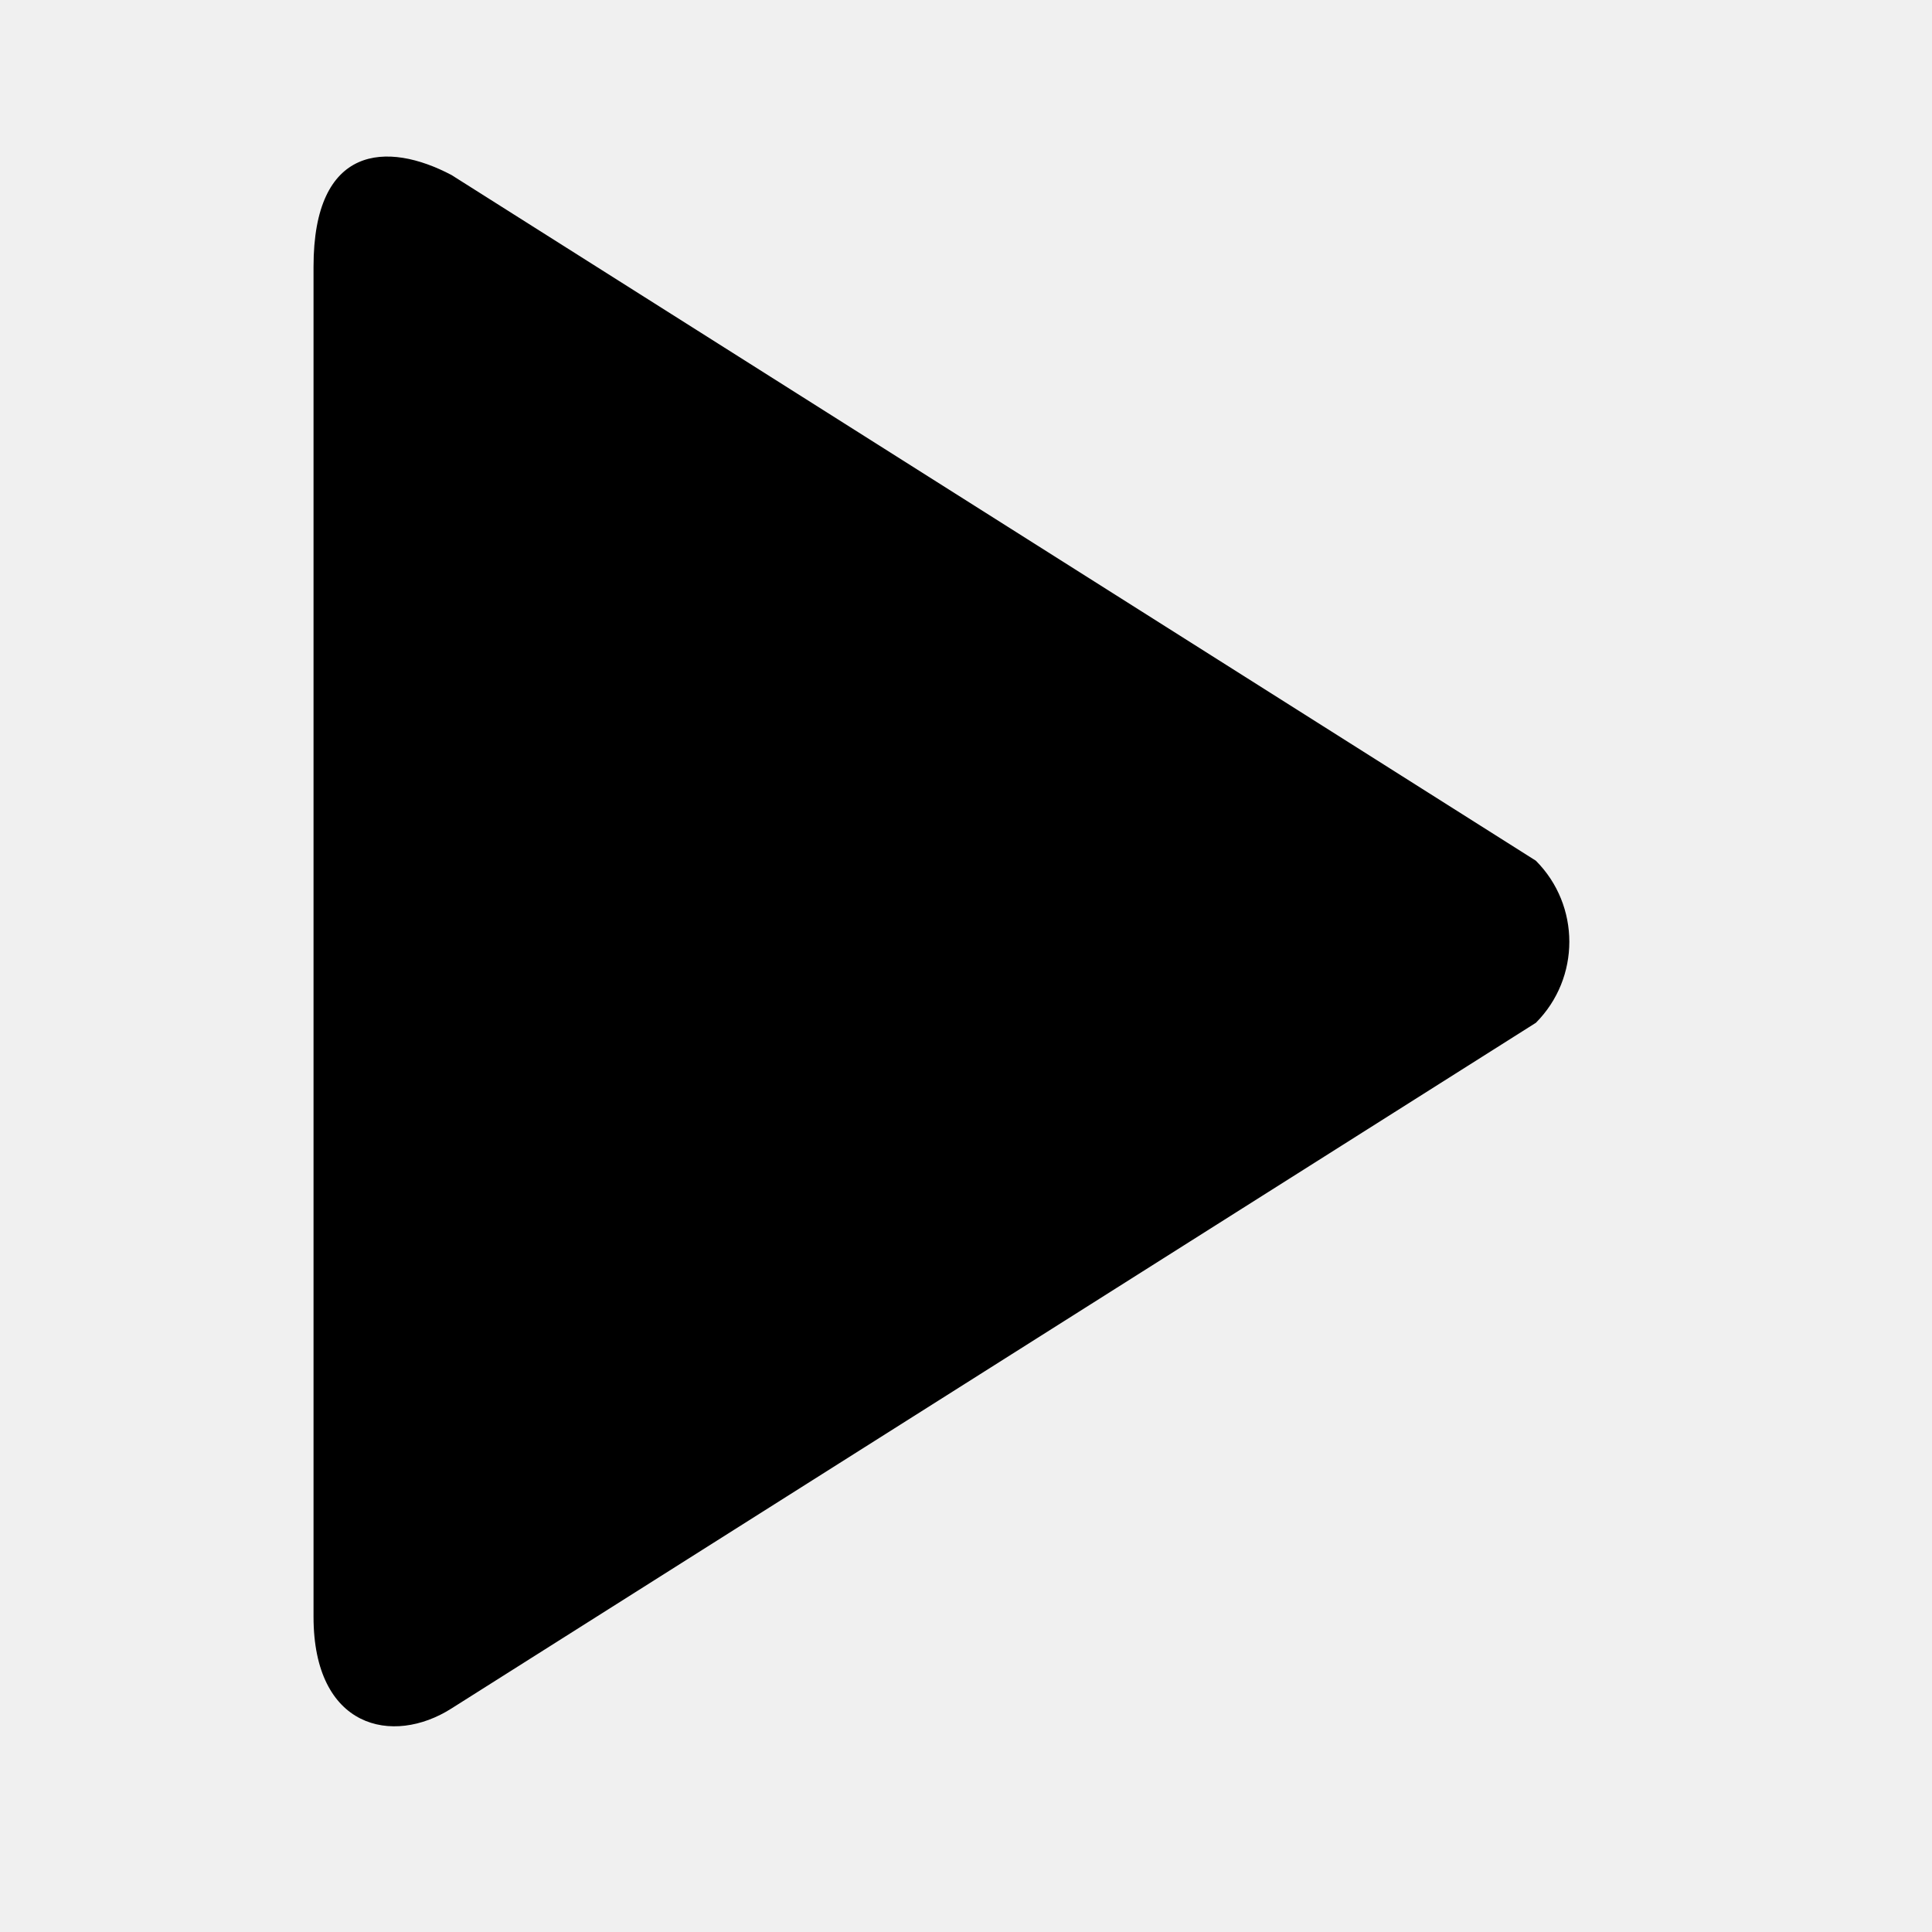
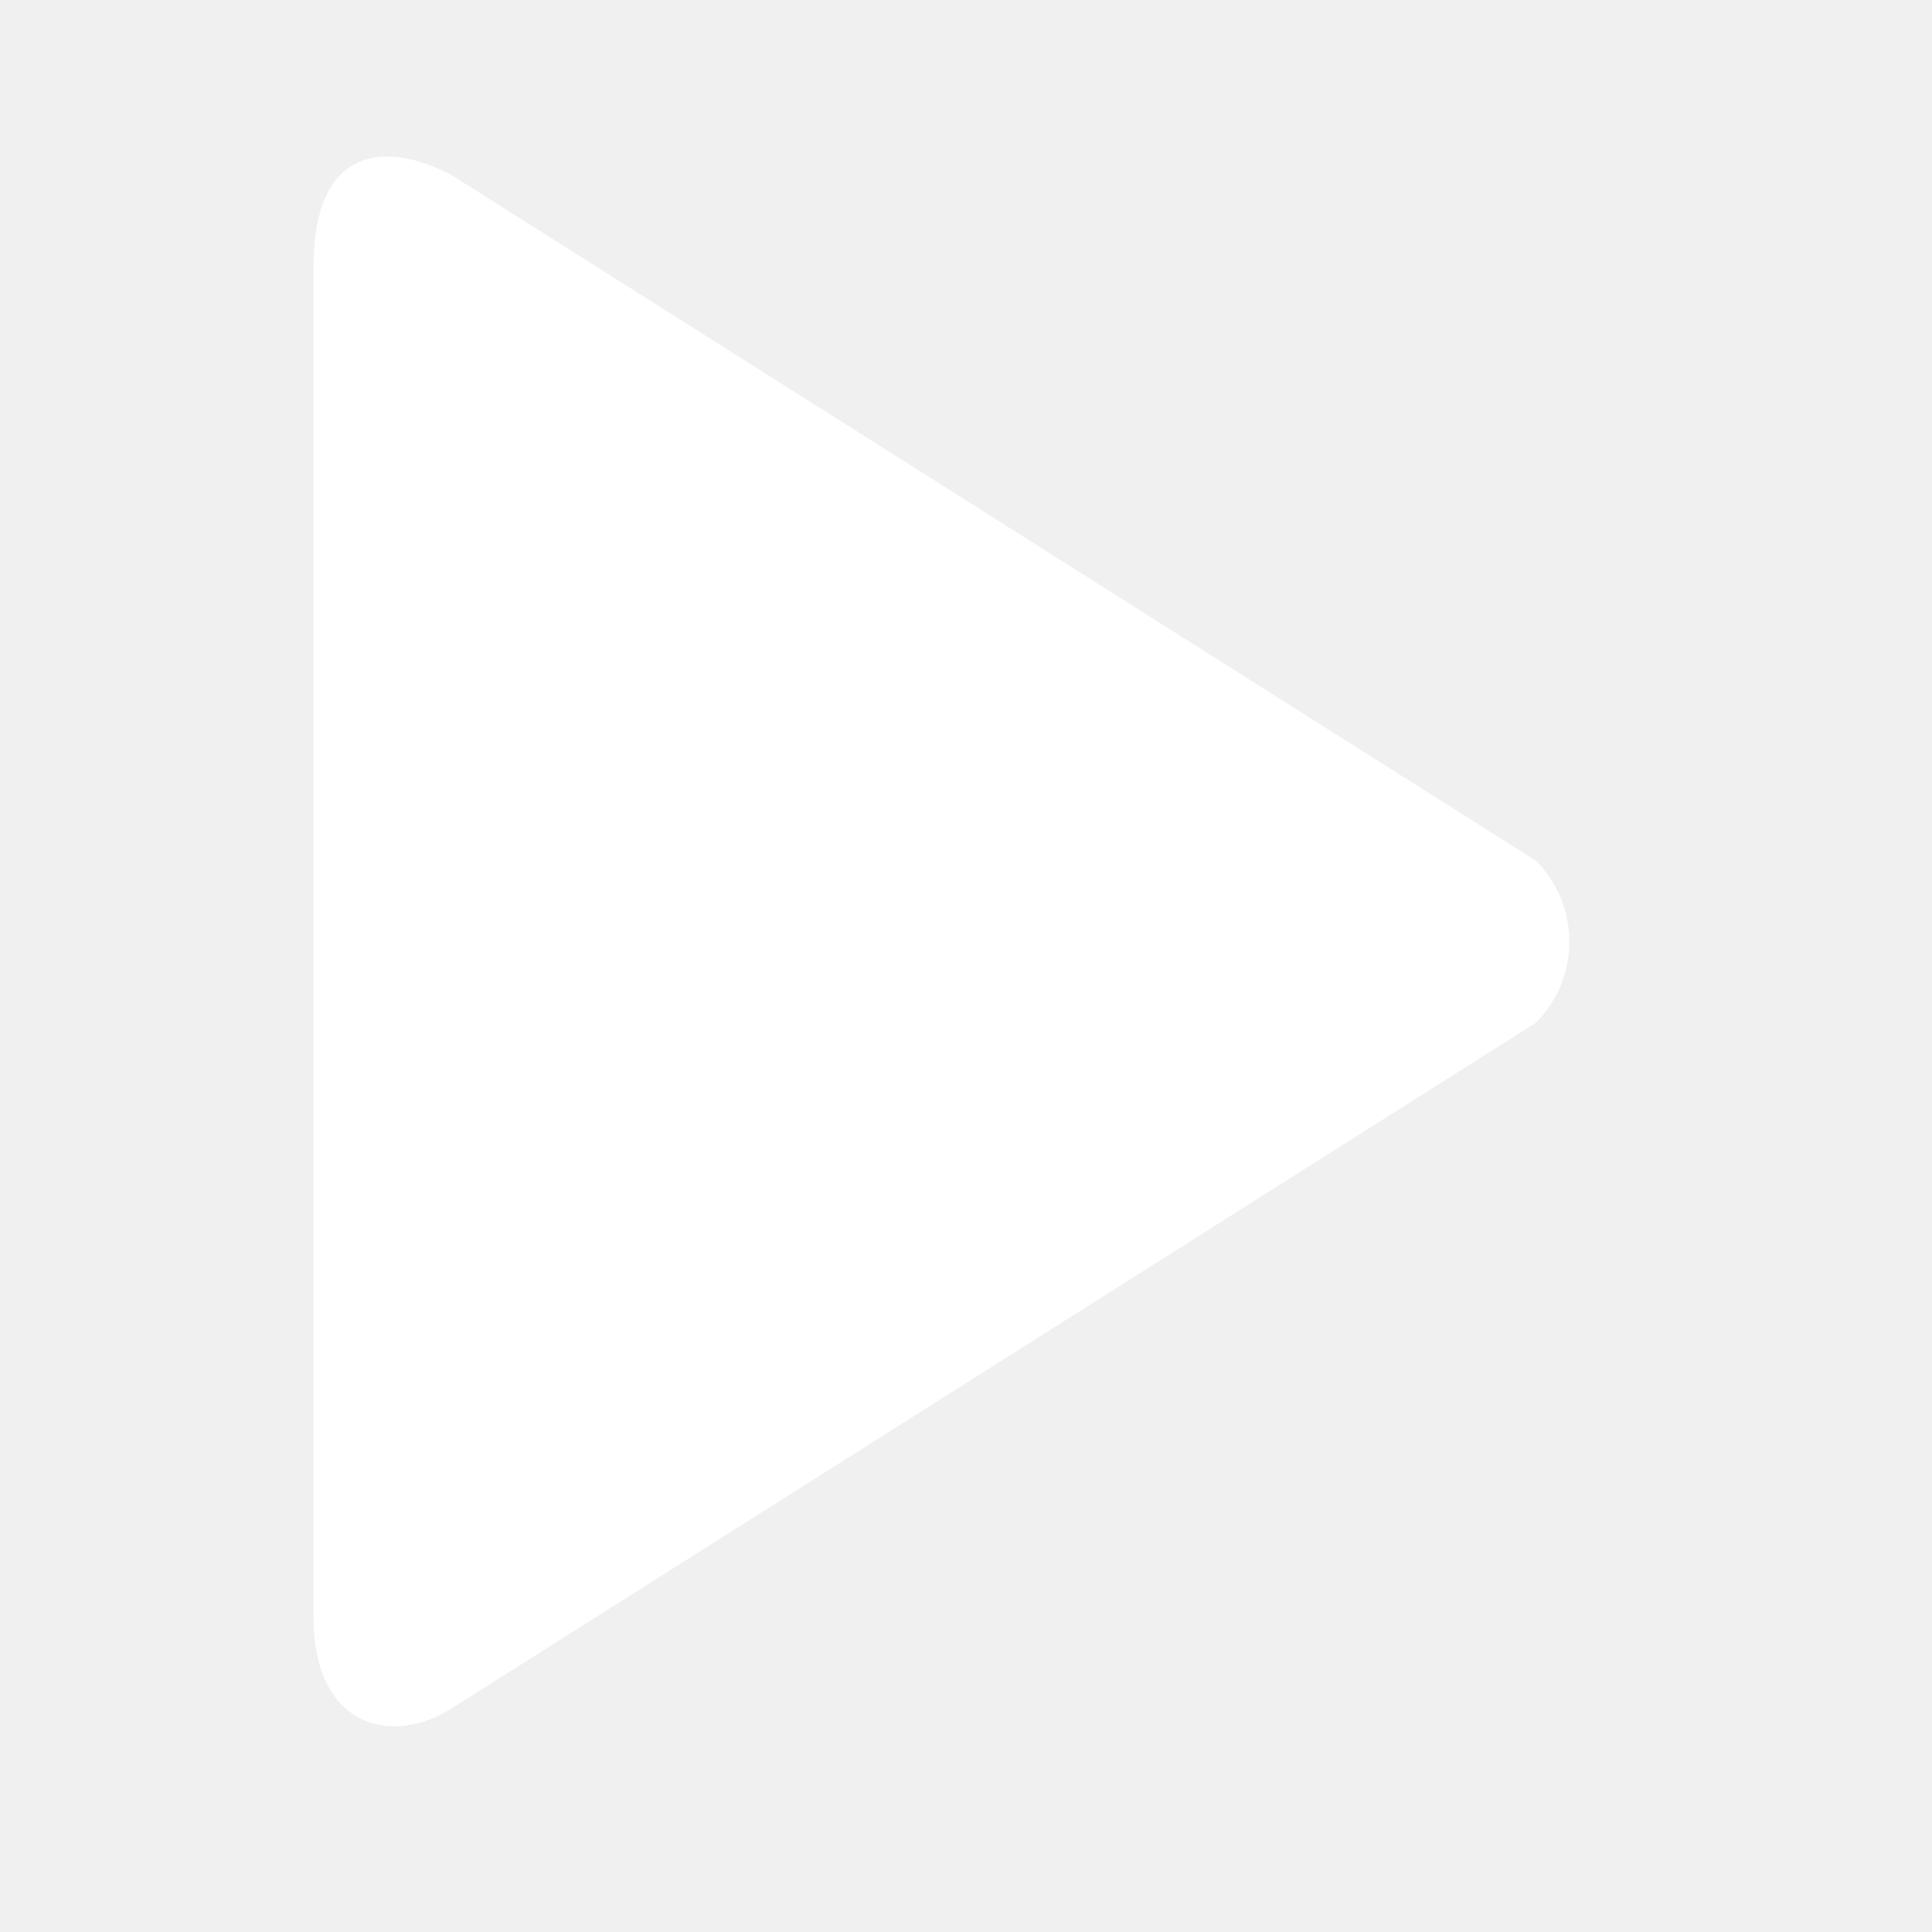
<svg xmlns="http://www.w3.org/2000/svg" version="1.1" id="Capa_1" x="0px" y="0px" width="800" height="800" viewBox="0 0 800 800" xml:space="preserve">
  <defs id="defs84" />
  <g id="g49" transform="matrix(0.849689,0,0,0.8337042,58.59486,64.82618)">
-     <g id="_x37__12_">
-       <g id="g46">
-         <path d="M 679.503,349.728 151.09,9.181 C 119.742,-7.703 83.832,-5.951 83.832,54.688 v 670.58 c 0,55.408 38.525,64.17 67.258,45.506 L 679.532,430.227 c 21.723,-22.252 21.723,-58.274 -0.029,-80.499 z" id="path44" />
+     <g id="_x37__12_" style="fill:#ffffff;fill-opacity:1">
+       <g id="g46" style="fill:#ffffff;fill-opacity:1">
+         <path d="M 679.503,349.728 151.09,9.181 C 119.742,-7.703 83.832,-5.951 83.832,54.688 v 670.58 c 0,55.408 38.525,64.17 67.258,45.506 L 679.532,430.227 c 21.723,-22.252 21.723,-58.274 -0.029,-80.499 z" id="path44" style="fill:#ffffff;fill-opacity:1" />
      </g>
    </g>
  </g>
  <g id="g51" transform="matrix(0.9804104,0,0,0.7695731,28.31221,76.45385)">
</g>
  <g id="g53" transform="matrix(0.9804104,0,0,0.7695731,28.31221,76.45385)">
</g>
  <g id="g55" transform="matrix(0.9804104,0,0,0.7695731,28.31221,76.45385)">
</g>
  <g id="g57" transform="matrix(0.9804104,0,0,0.7695731,28.31221,76.45385)">
</g>
  <g id="g59" transform="matrix(0.9804104,0,0,0.7695731,28.31221,76.45385)">
</g>
  <g id="g61" transform="matrix(0.9804104,0,0,0.7695731,28.31221,76.45385)">
</g>
  <g id="g63" transform="matrix(0.9804104,0,0,0.7695731,28.31221,76.45385)">
</g>
  <g id="g65" transform="matrix(0.9804104,0,0,0.7695731,28.31221,76.45385)">
</g>
  <g id="g67" transform="matrix(0.9804104,0,0,0.7695731,28.31221,76.45385)">
</g>
  <g id="g69" transform="matrix(0.9804104,0,0,0.7695731,28.31221,76.45385)">
</g>
  <g id="g71" transform="matrix(0.9804104,0,0,0.7695731,28.31221,76.45385)">
</g>
  <g id="g73" transform="matrix(0.9804104,0,0,0.7695731,28.31221,76.45385)">
</g>
  <g id="g75" transform="matrix(0.9804104,0,0,0.7695731,28.31221,76.45385)">
</g>
  <g id="g77" transform="matrix(0.9804104,0,0,0.7695731,28.31221,76.45385)">
</g>
  <g id="g79" transform="matrix(0.9804104,0,0,0.7695731,28.31221,76.45385)">
</g>
</svg>
